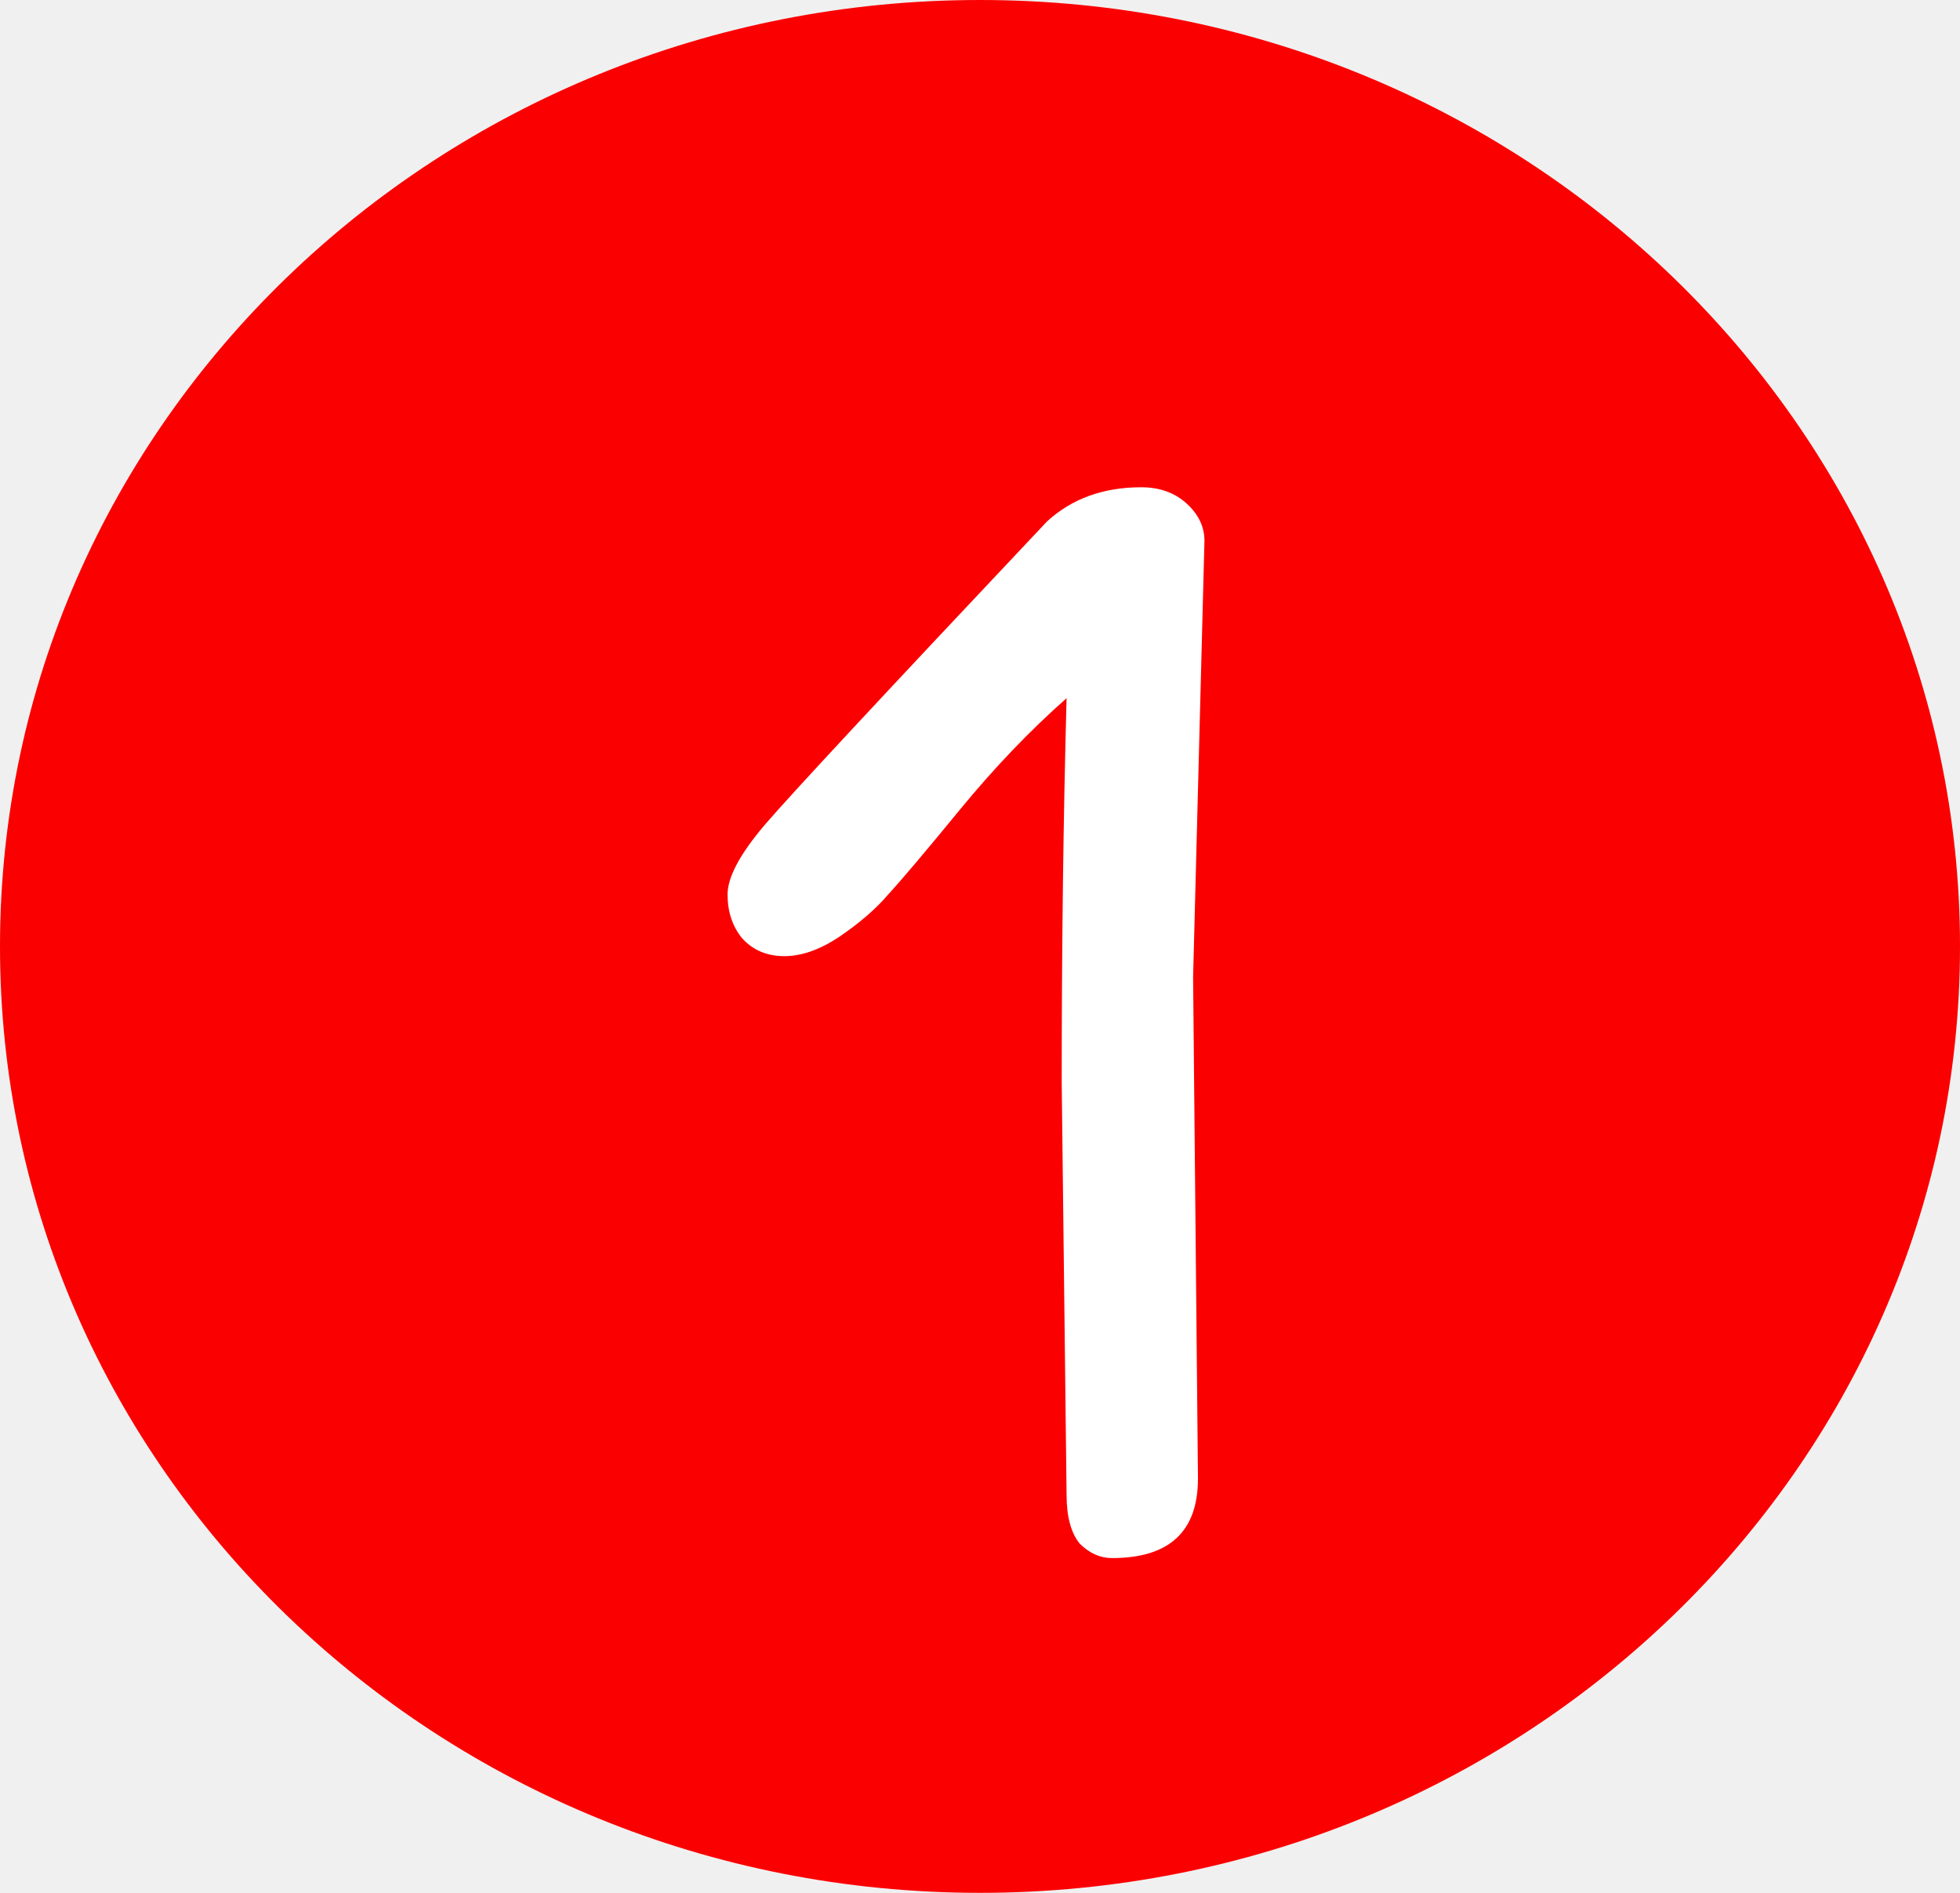
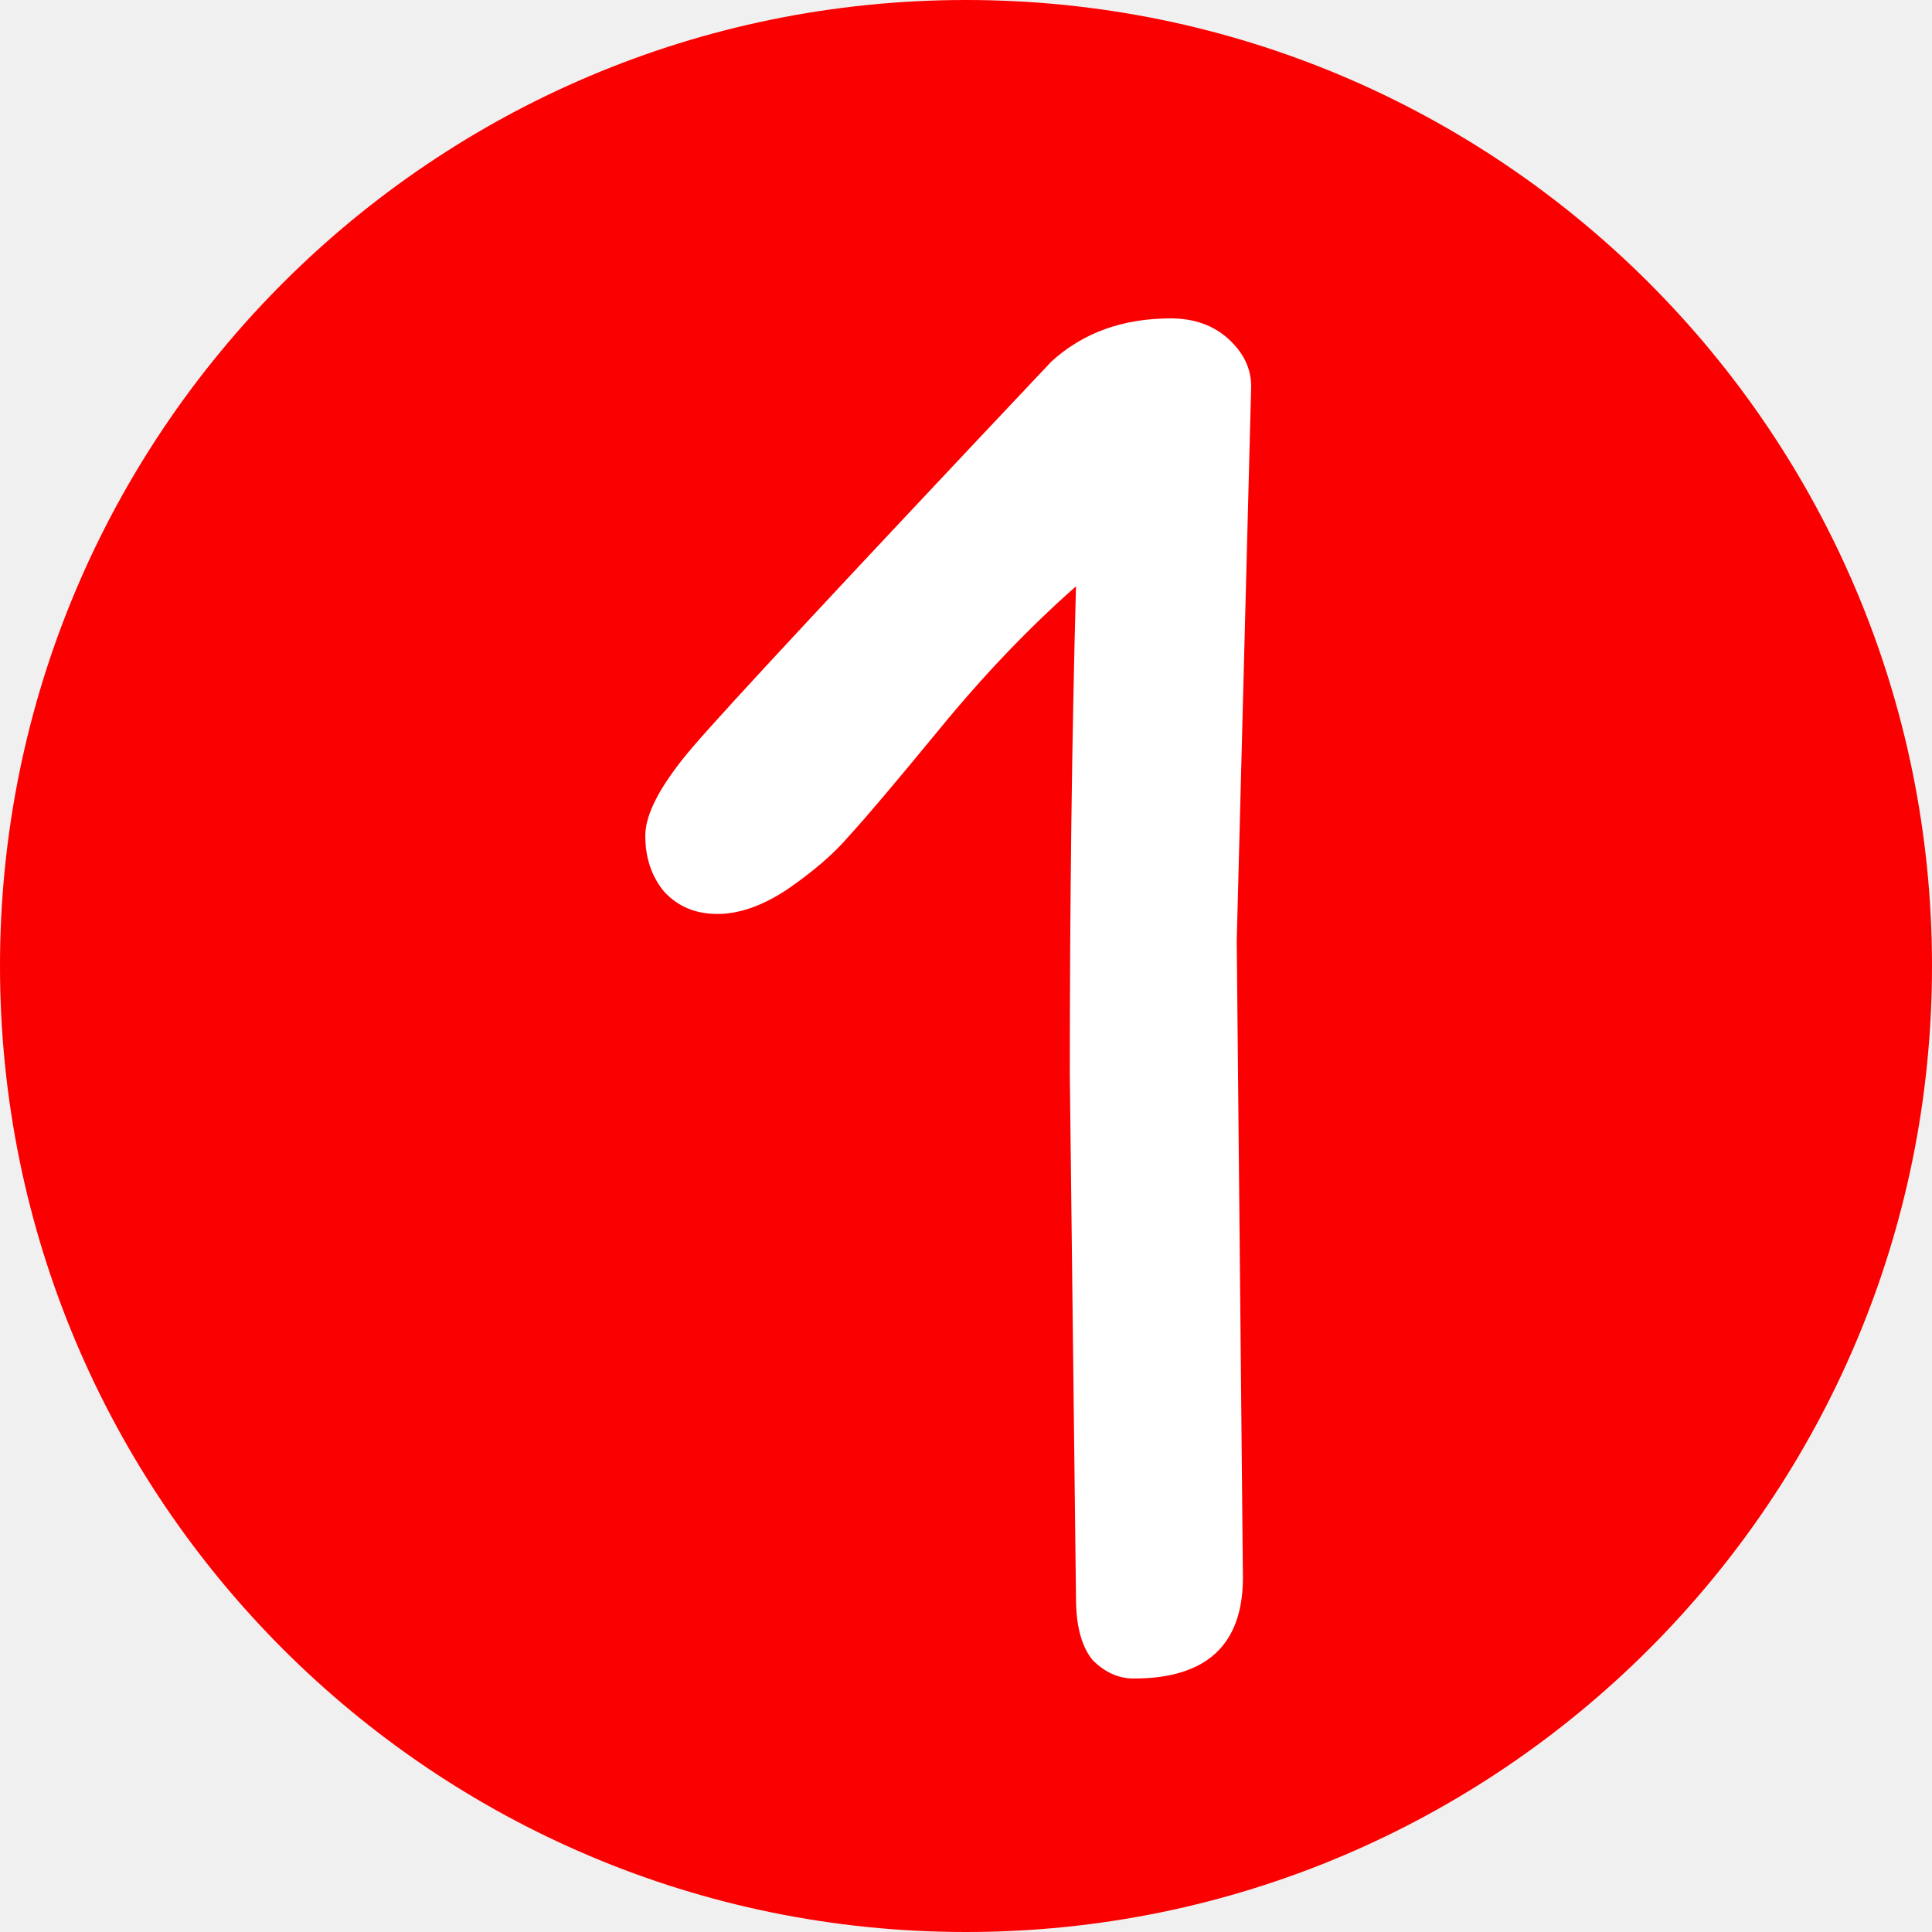
- <svg xmlns="http://www.w3.org/2000/svg" width="29" height="28" viewBox="0 0 29 28" fill="none">
-   <path d="M29 14C29 21.732 22.508 28 14.5 28C6.492 28 0 21.732 0 14C0 6.268 6.492 0 14.5 0C22.508 0 29 6.268 29 14Z" fill="#FB0000" />
-   <path d="M17.725 21.872C17.725 22.656 17.301 23.048 16.453 23.048C16.277 23.048 16.117 22.976 15.973 22.832C15.845 22.672 15.781 22.432 15.781 22.112L15.709 16.016C15.709 14 15.733 12.104 15.781 10.328C15.237 10.808 14.709 11.36 14.197 11.984C13.685 12.608 13.333 13.024 13.141 13.232C12.965 13.44 12.725 13.648 12.421 13.856C12.133 14.048 11.861 14.144 11.605 14.144C11.349 14.144 11.141 14.056 10.981 13.88C10.837 13.704 10.765 13.488 10.765 13.232C10.765 12.976 10.949 12.632 11.317 12.2C11.701 11.752 13.093 10.256 15.493 7.712C15.861 7.376 16.325 7.208 16.885 7.208C17.157 7.208 17.381 7.288 17.557 7.448C17.733 7.608 17.821 7.792 17.821 8L17.653 14.456L17.725 21.872Z" fill="white" />
+ <svg xmlns="http://www.w3.org/2000/svg" width="15" height="15" viewBox="0 0 15 15" fill="none">
+   <path d="M15 7.5C15 11.642 11.642 15 7.5 15C3.358 15 0 11.642 0 7.5C0 3.358 3.358 0 7.5 0C11.642 0 15 3.358 15 7.5Z" fill="#FB0000" />
+   <path d="M9.65 12.248C9.65 12.771 9.367 13.032 8.802 13.032C8.684 13.032 8.578 12.984 8.482 12.888C8.396 12.781 8.354 12.621 8.354 12.408L8.306 8.344C8.306 7 8.322 5.736 8.354 4.552C7.991 4.872 7.639 5.24 7.298 5.656C6.956 6.072 6.722 6.349 6.594 6.488C6.476 6.627 6.316 6.765 6.114 6.904C5.922 7.032 5.74 7.096 5.57 7.096C5.399 7.096 5.26 7.037 5.154 6.92C5.058 6.803 5.01 6.659 5.01 6.488C5.01 6.317 5.132 6.088 5.378 5.8C5.634 5.501 6.562 4.504 8.162 2.808C8.407 2.584 8.716 2.472 9.09 2.472C9.271 2.472 9.42 2.525 9.538 2.632C9.655 2.739 9.714 2.861 9.714 3L9.602 7.304L9.65 12.248Z" fill="white" />
</svg>
